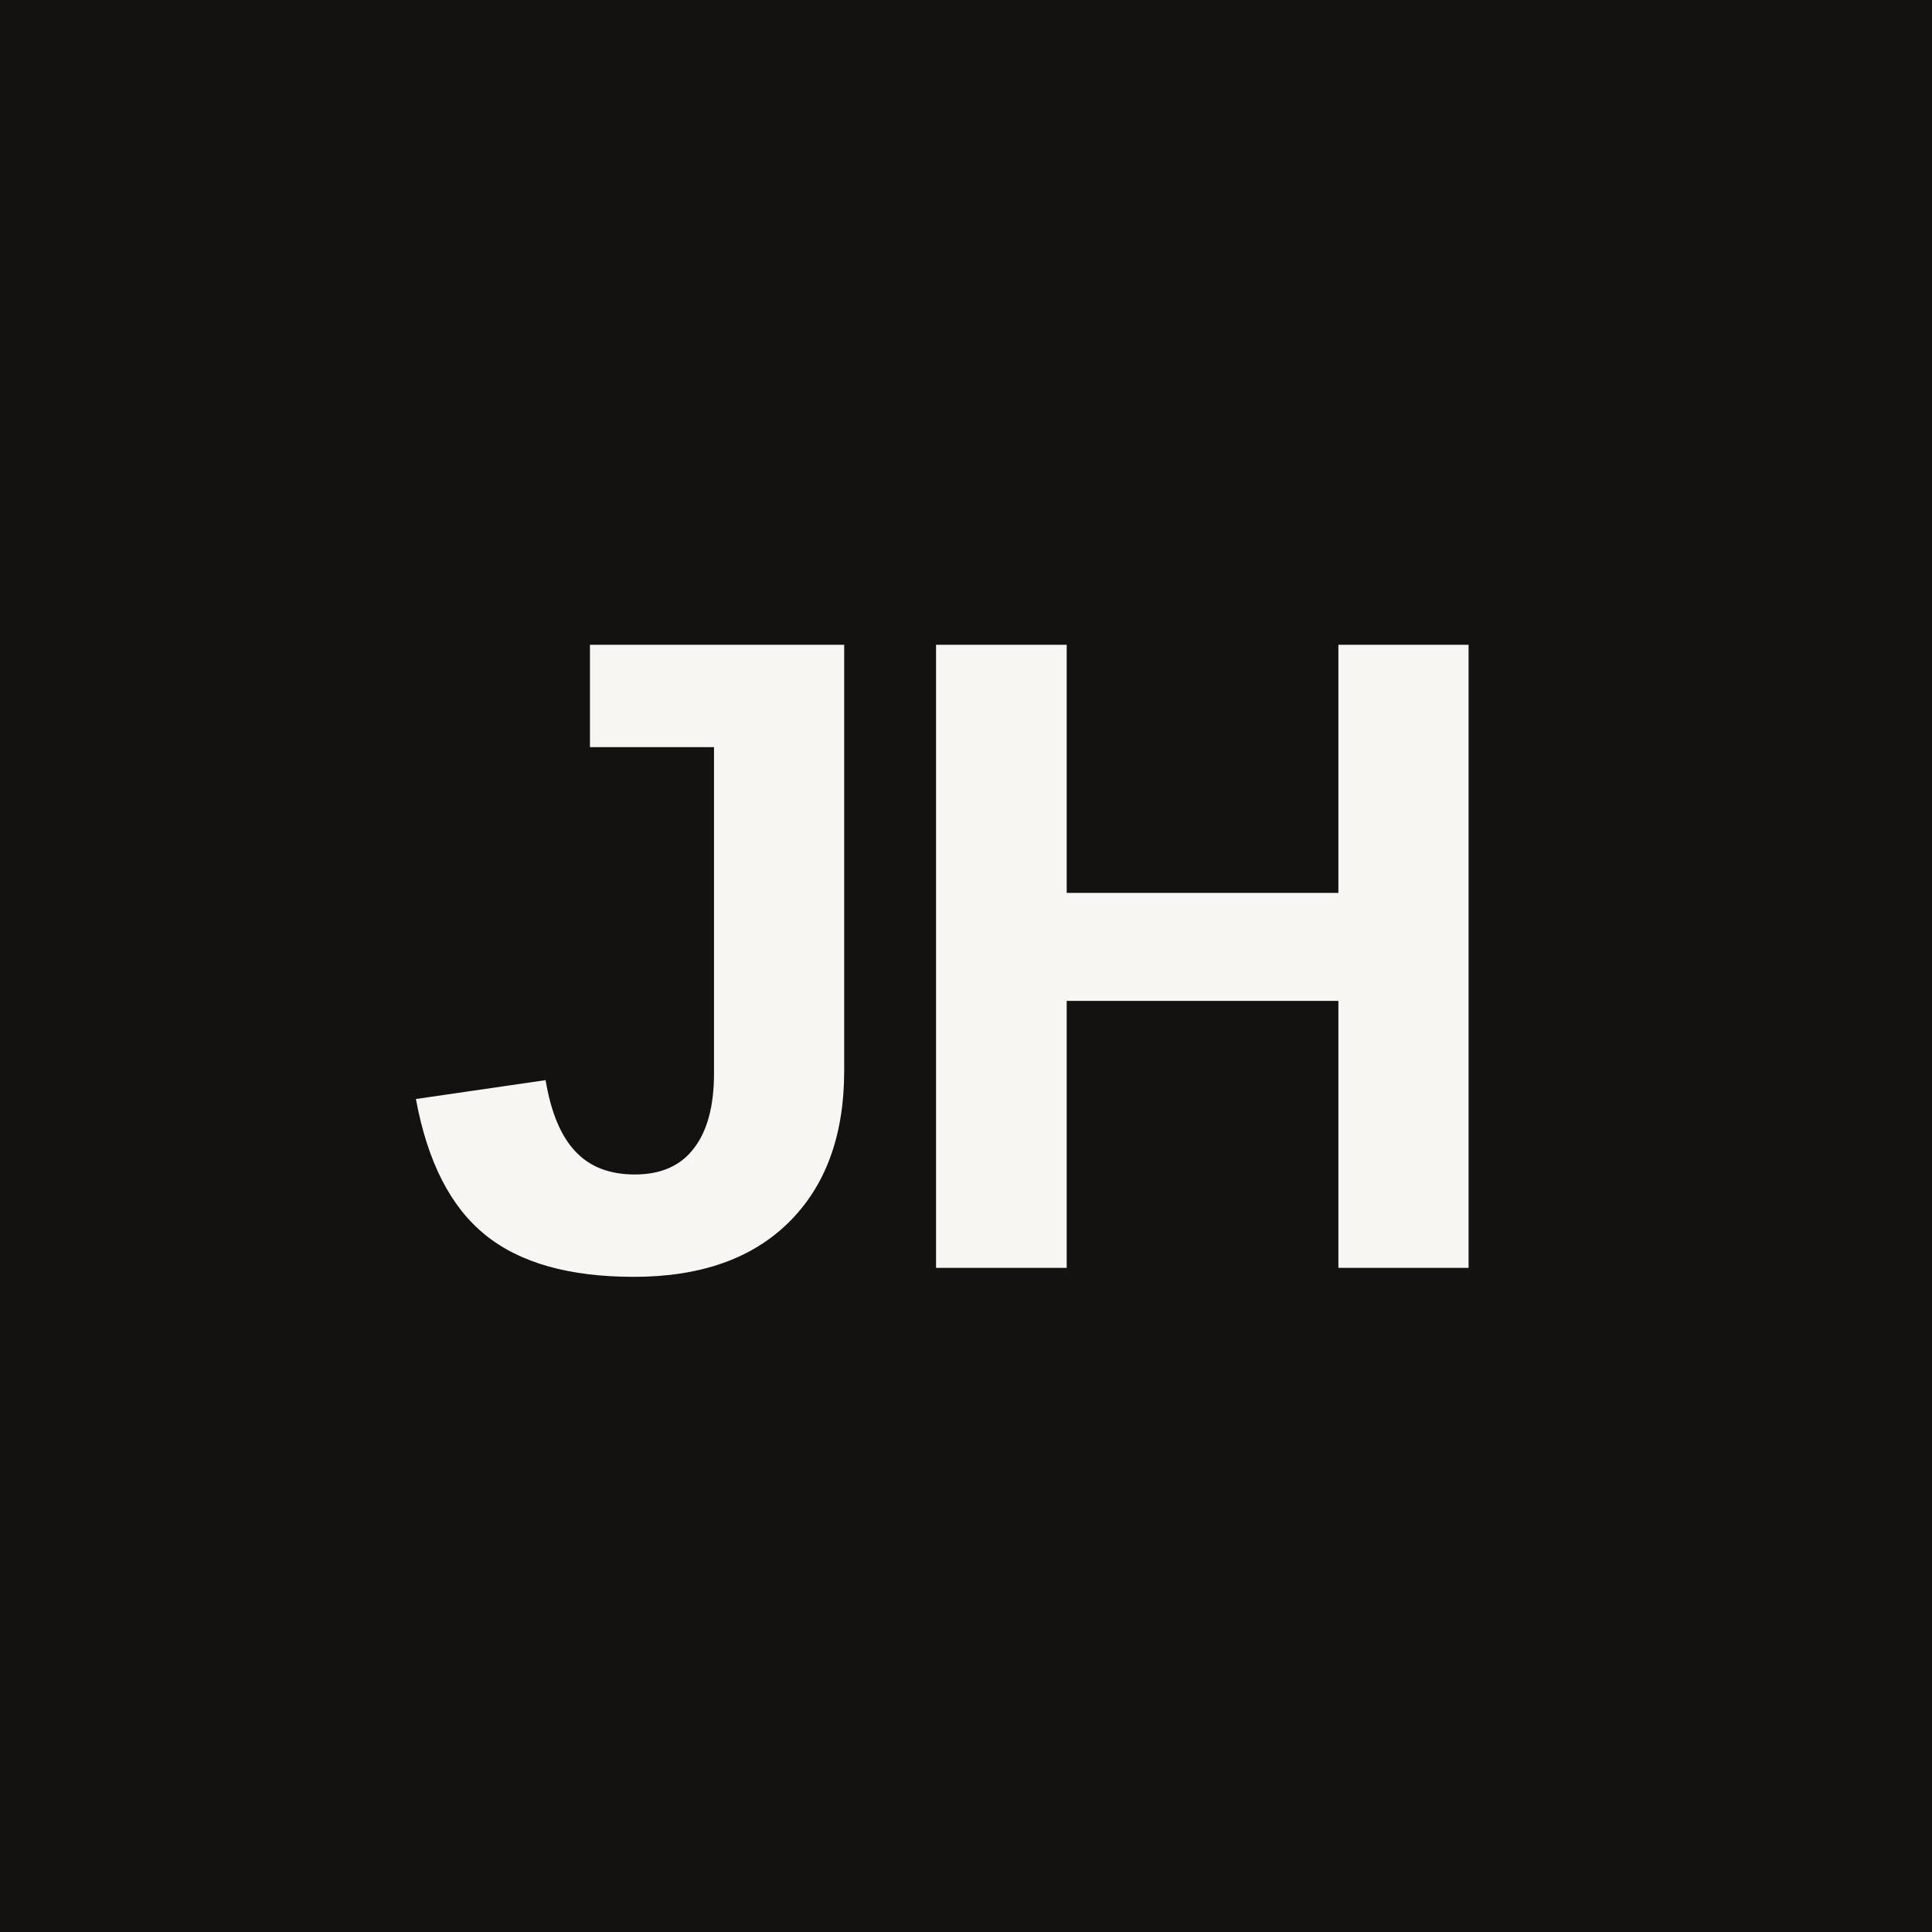
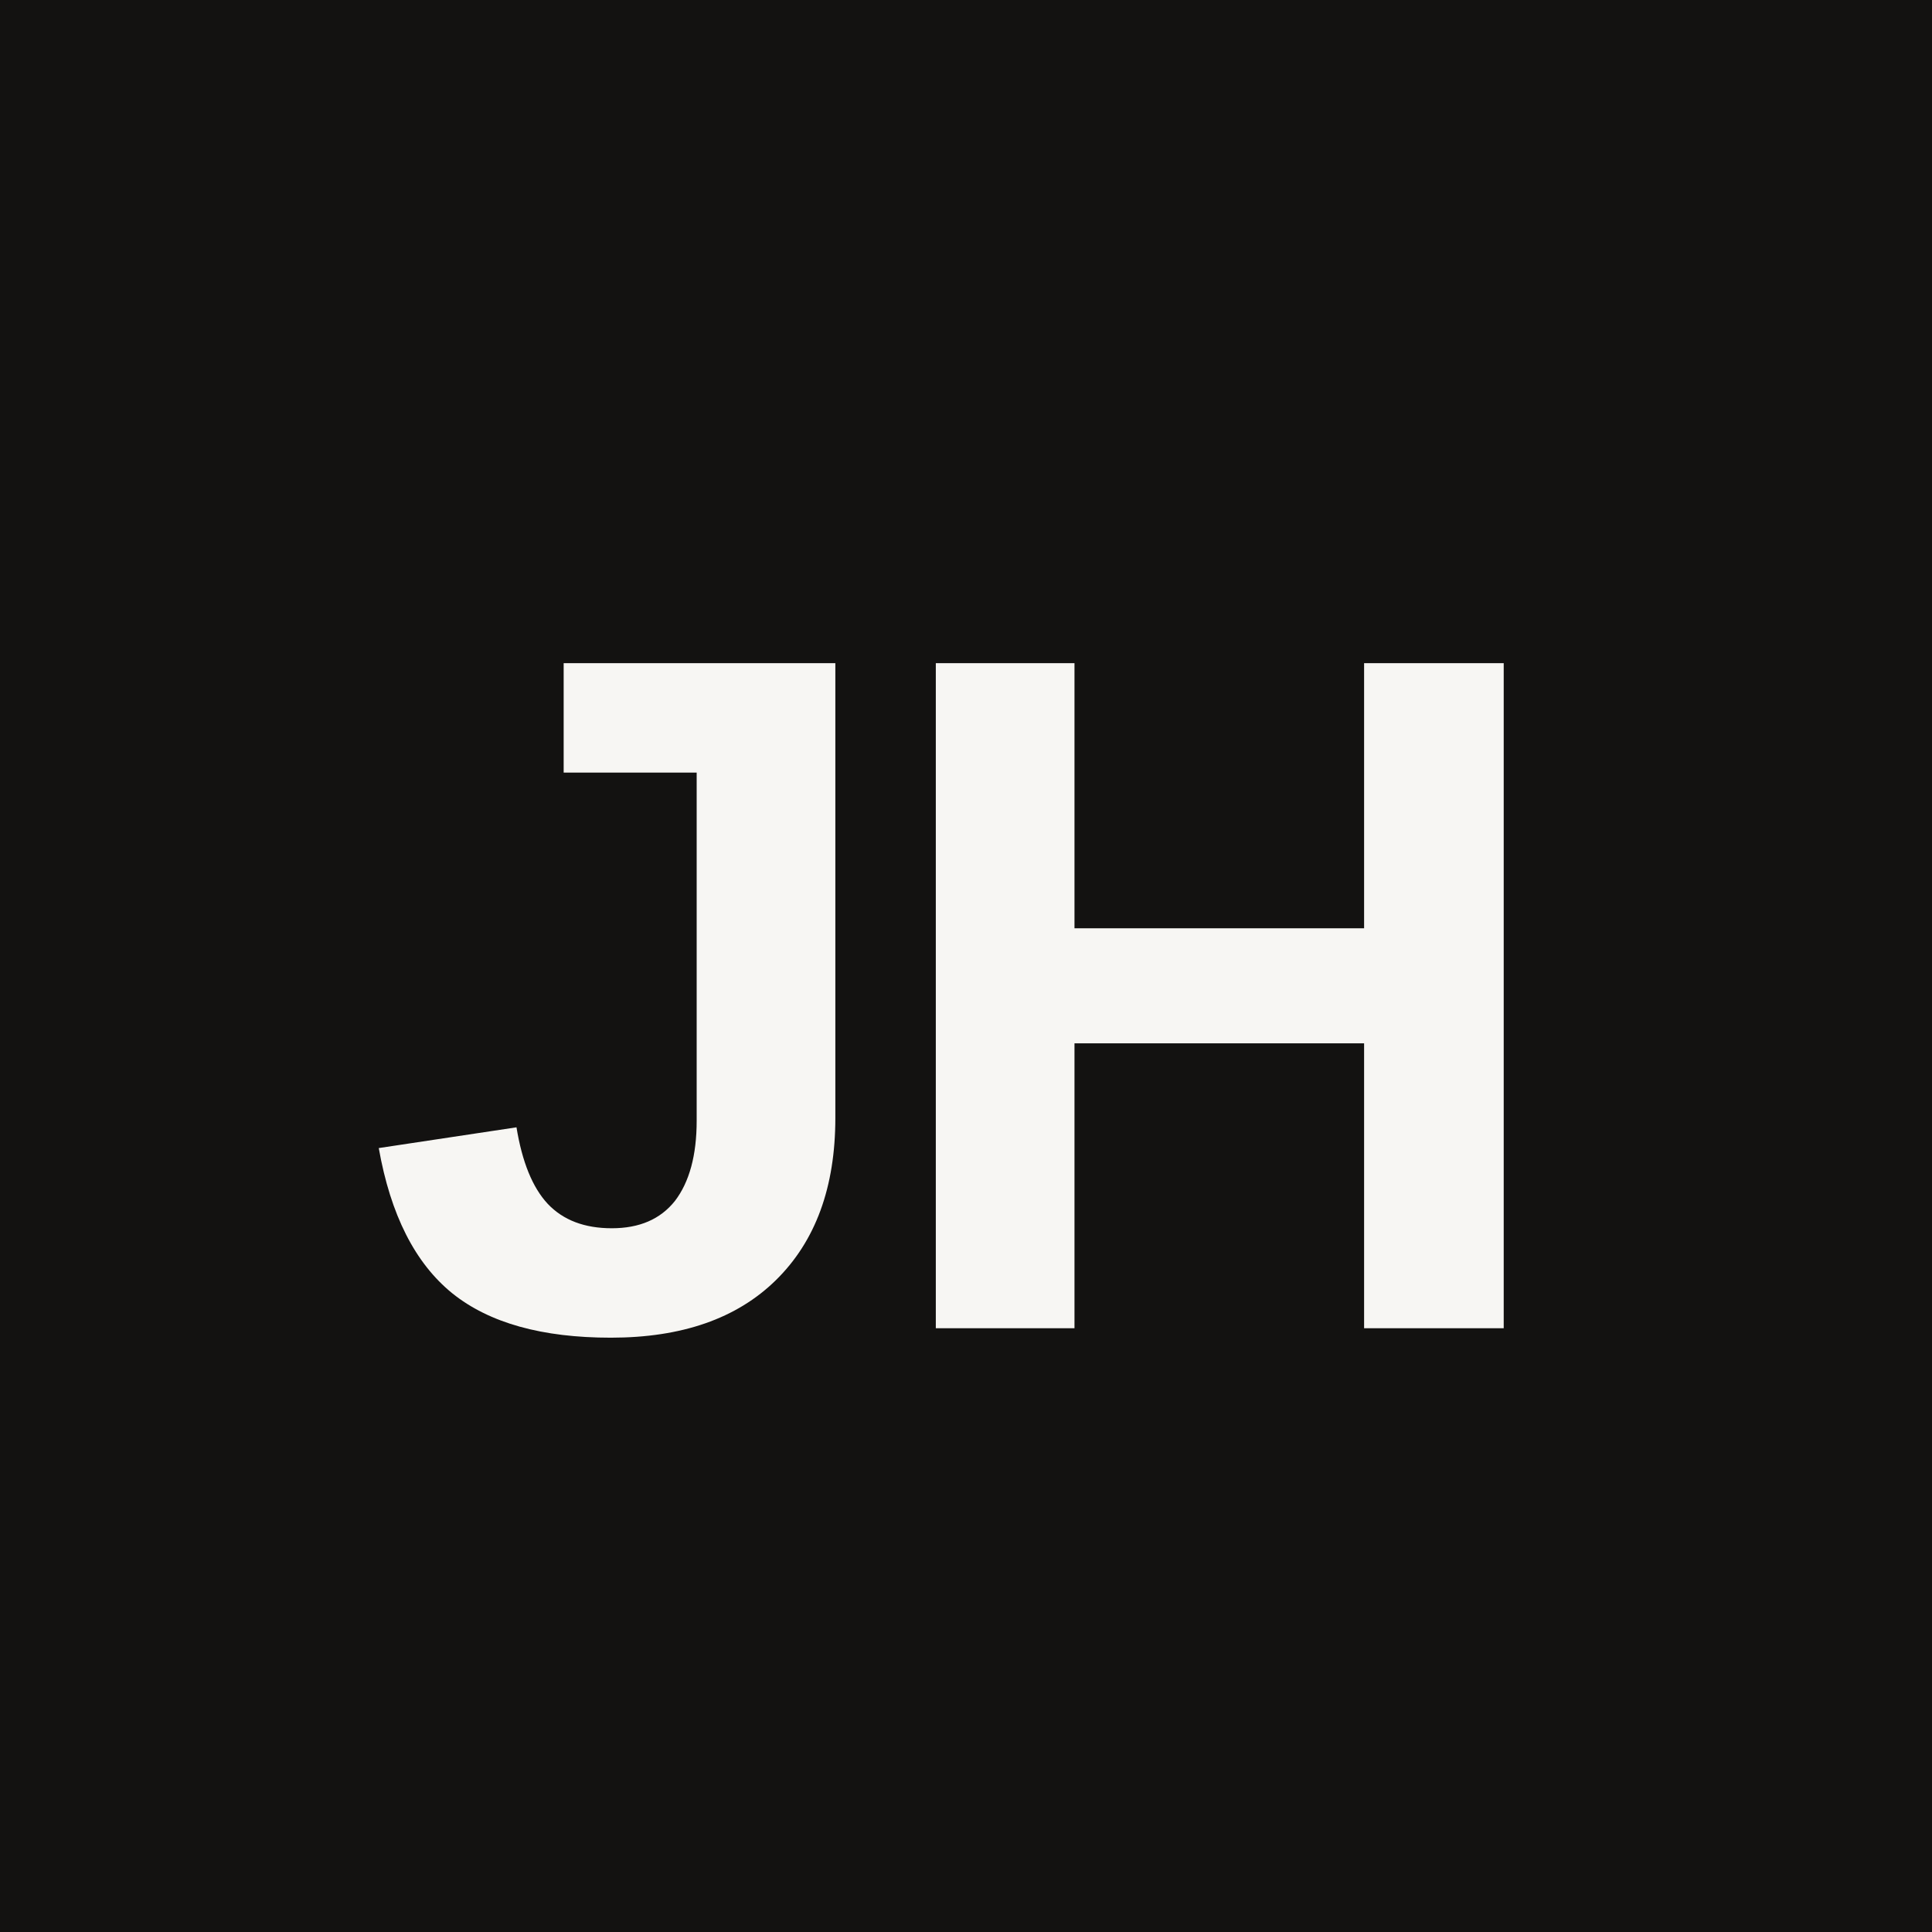
- <svg xmlns="http://www.w3.org/2000/svg" viewBox="0 0 64 64">
-   <rect width="64" height="64" fill="#131211" />
-   <text x="32" y="42" text-anchor="middle" font-family="Archivo, Arial, sans-serif" font-weight="700" font-size="30" fill="#f7f6f3" letter-spacing="-1">JH</text>
+ <svg xmlns="http://www.w3.org/2000/svg" viewBox="0 0 32 32">
+   <rect width="32" height="32" fill="#131211" />
+   <text x="16" y="22" font-family="Arial, sans-serif" font-size="16" font-weight="bold" fill="#f7f6f3" text-anchor="middle" letter-spacing="-0.5">JH</text>
</svg>
